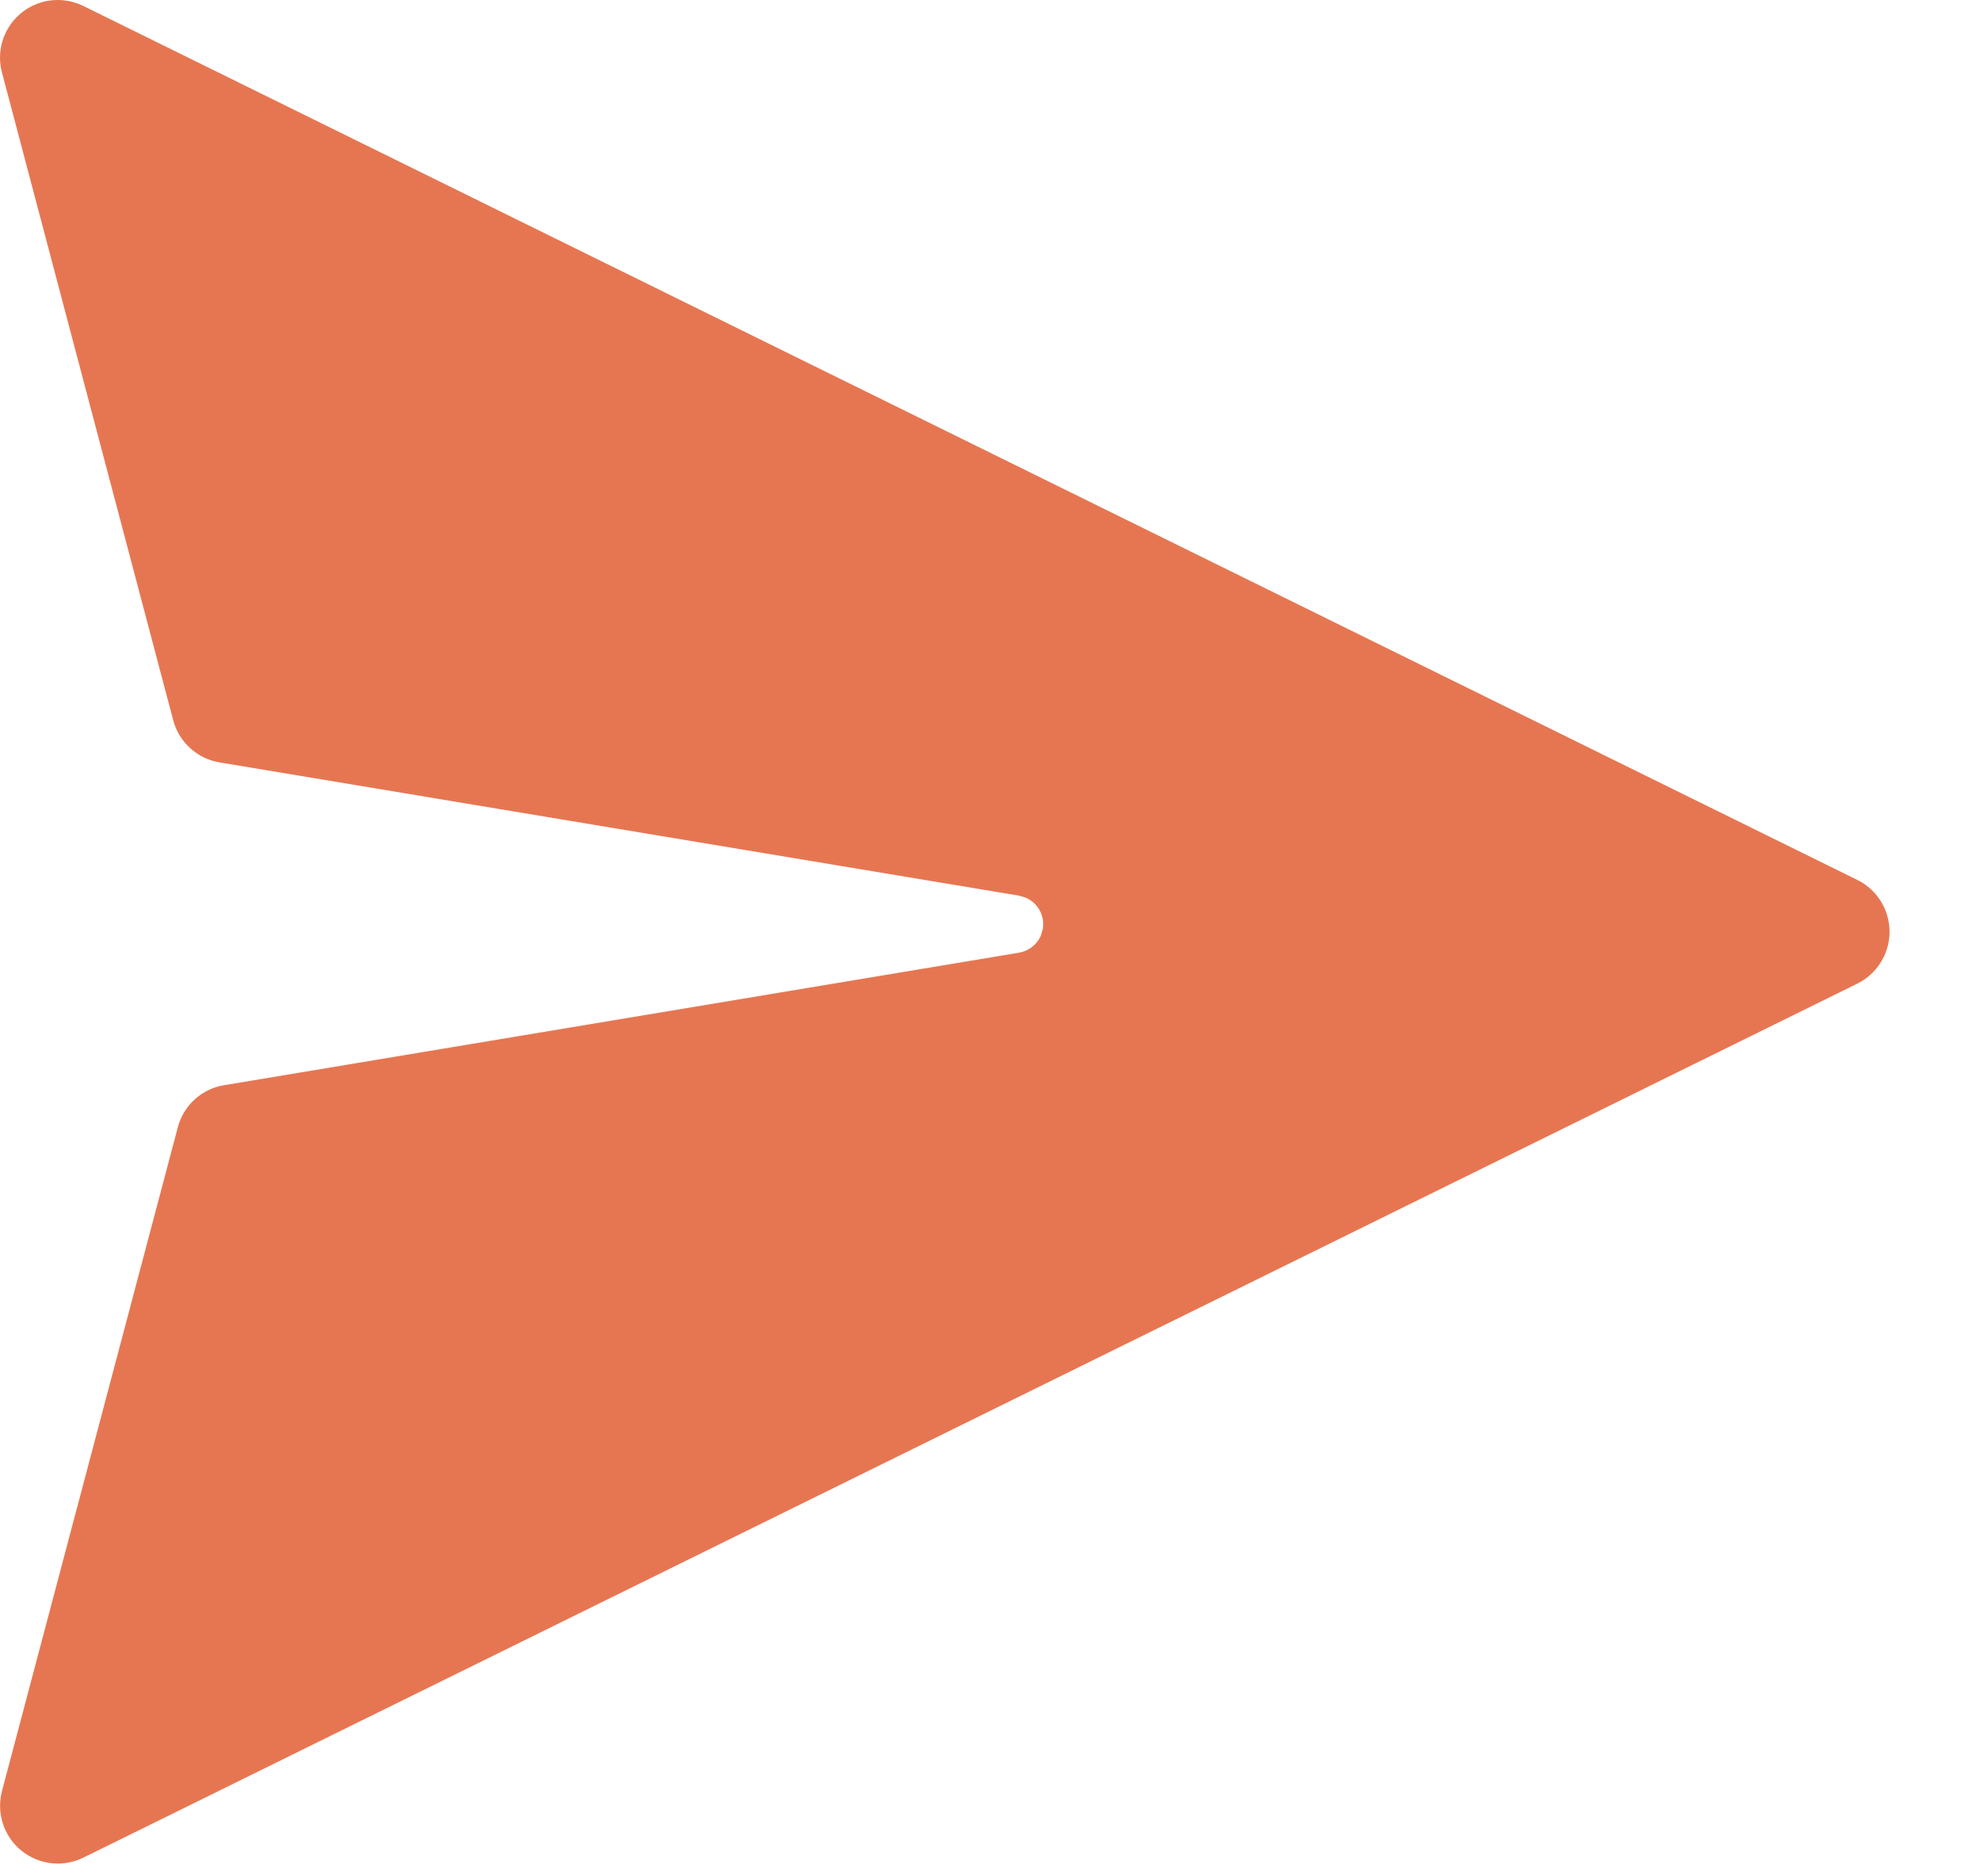
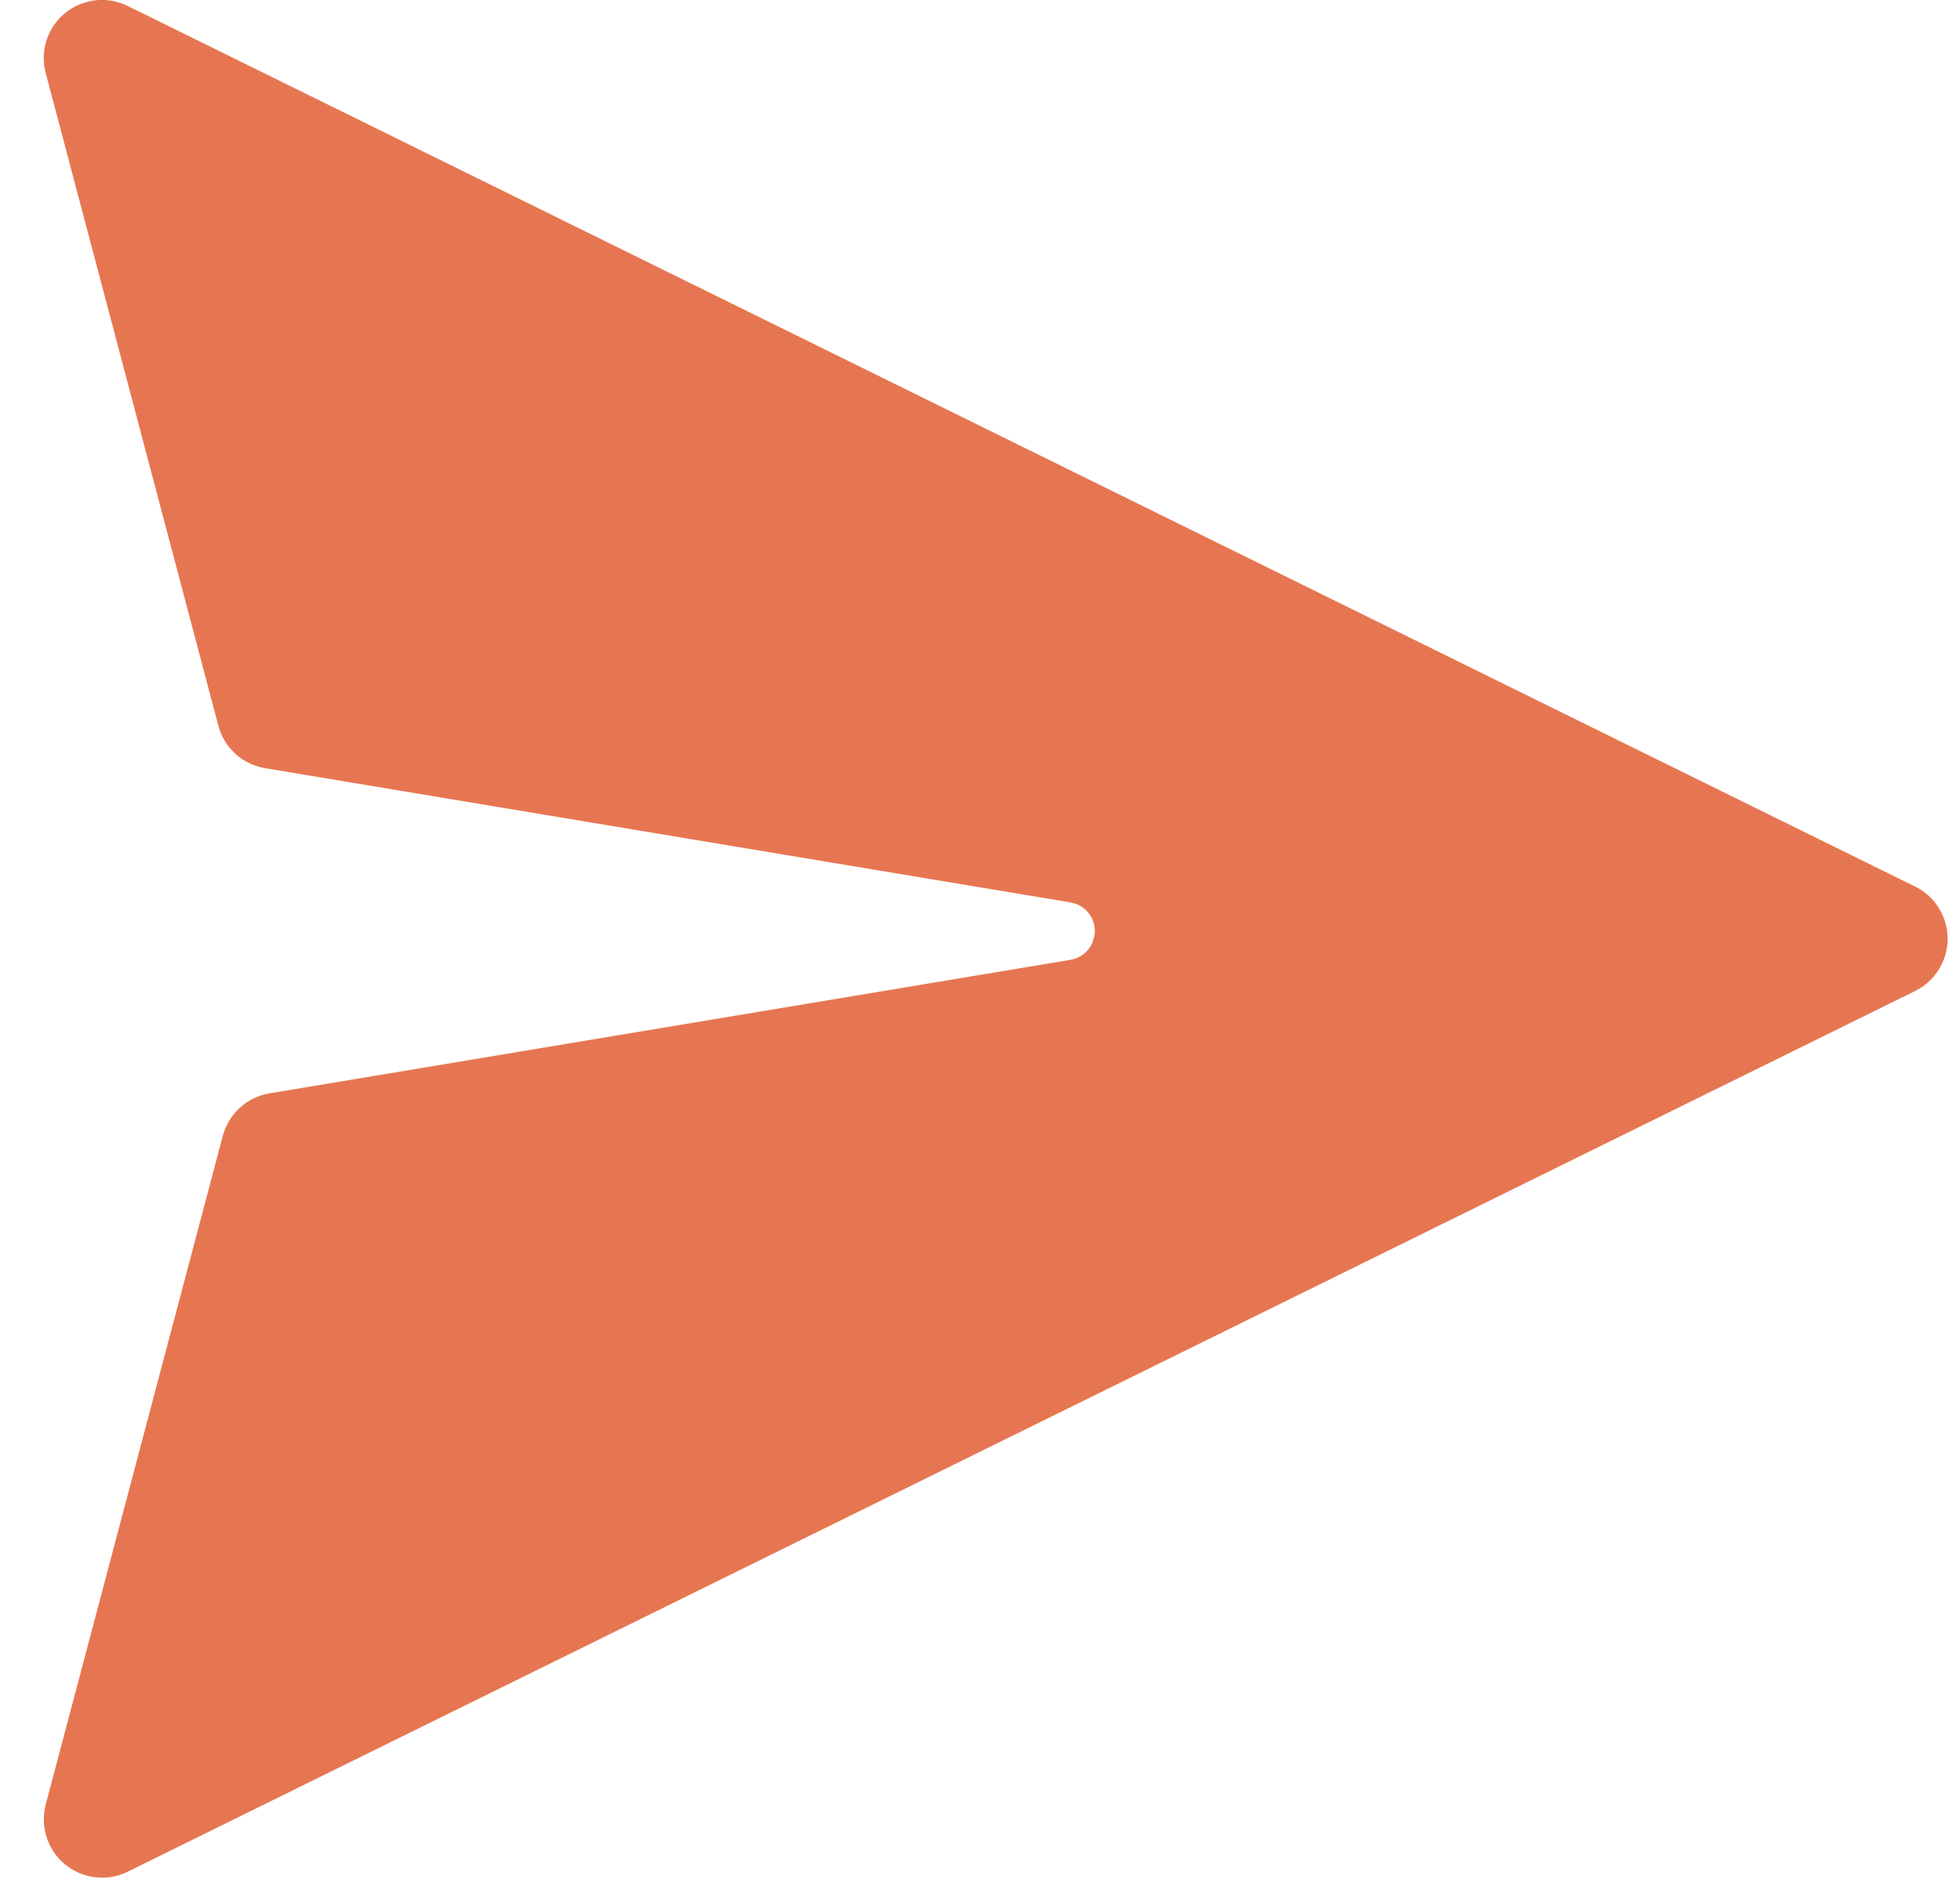
- <svg xmlns="http://www.w3.org/2000/svg" width="19" height="18" viewBox="0 0 19 18" fill="none">
-   <path d="M0.799 0.057L17.823 8.445C18.097 8.581 18.21 8.913 18.075 9.187C18.021 9.297 17.932 9.386 17.823 9.44L0.8 17.828C0.525 17.963 0.193 17.85 0.058 17.576C-0.002 17.455 -0.015 17.318 0.019 17.189L1.706 10.82C1.761 10.609 1.935 10.45 2.15 10.415L9.779 9.143C9.872 9.127 9.95 9.065 9.987 8.982L10.007 8.915C10.028 8.785 9.956 8.662 9.84 8.614L9.779 8.596L2.107 7.317C1.892 7.281 1.718 7.123 1.662 6.912L0.019 0.696C-0.06 0.4 0.117 0.097 0.413 0.018C0.542 -0.016 0.679 -0.002 0.799 0.057V0.057Z" fill="#E67651" />
+ <svg xmlns="http://www.w3.org/2000/svg" width="28" height="27" viewBox="0 0 28 27" fill="none">
+   <path d="M1.824 0.085L27.359 12.667C27.771 12.87 27.94 13.368 27.737 13.78C27.656 13.945 27.523 14.078 27.359 14.159L1.825 26.741C1.413 26.944 0.914 26.774 0.711 26.362C0.623 26.182 0.602 25.976 0.653 25.782L3.183 16.228C3.267 15.912 3.528 15.675 3.85 15.621L15.293 13.713C15.434 13.69 15.549 13.597 15.605 13.471L15.635 13.371C15.667 13.177 15.56 12.992 15.386 12.919L15.293 12.893L3.786 10.975C3.463 10.921 3.202 10.684 3.119 10.367L0.653 1.043C0.535 0.599 0.8 0.144 1.244 0.027C1.438 -0.025 1.644 -0.004 1.824 0.085V0.085Z" fill="#E67651" />
</svg>
